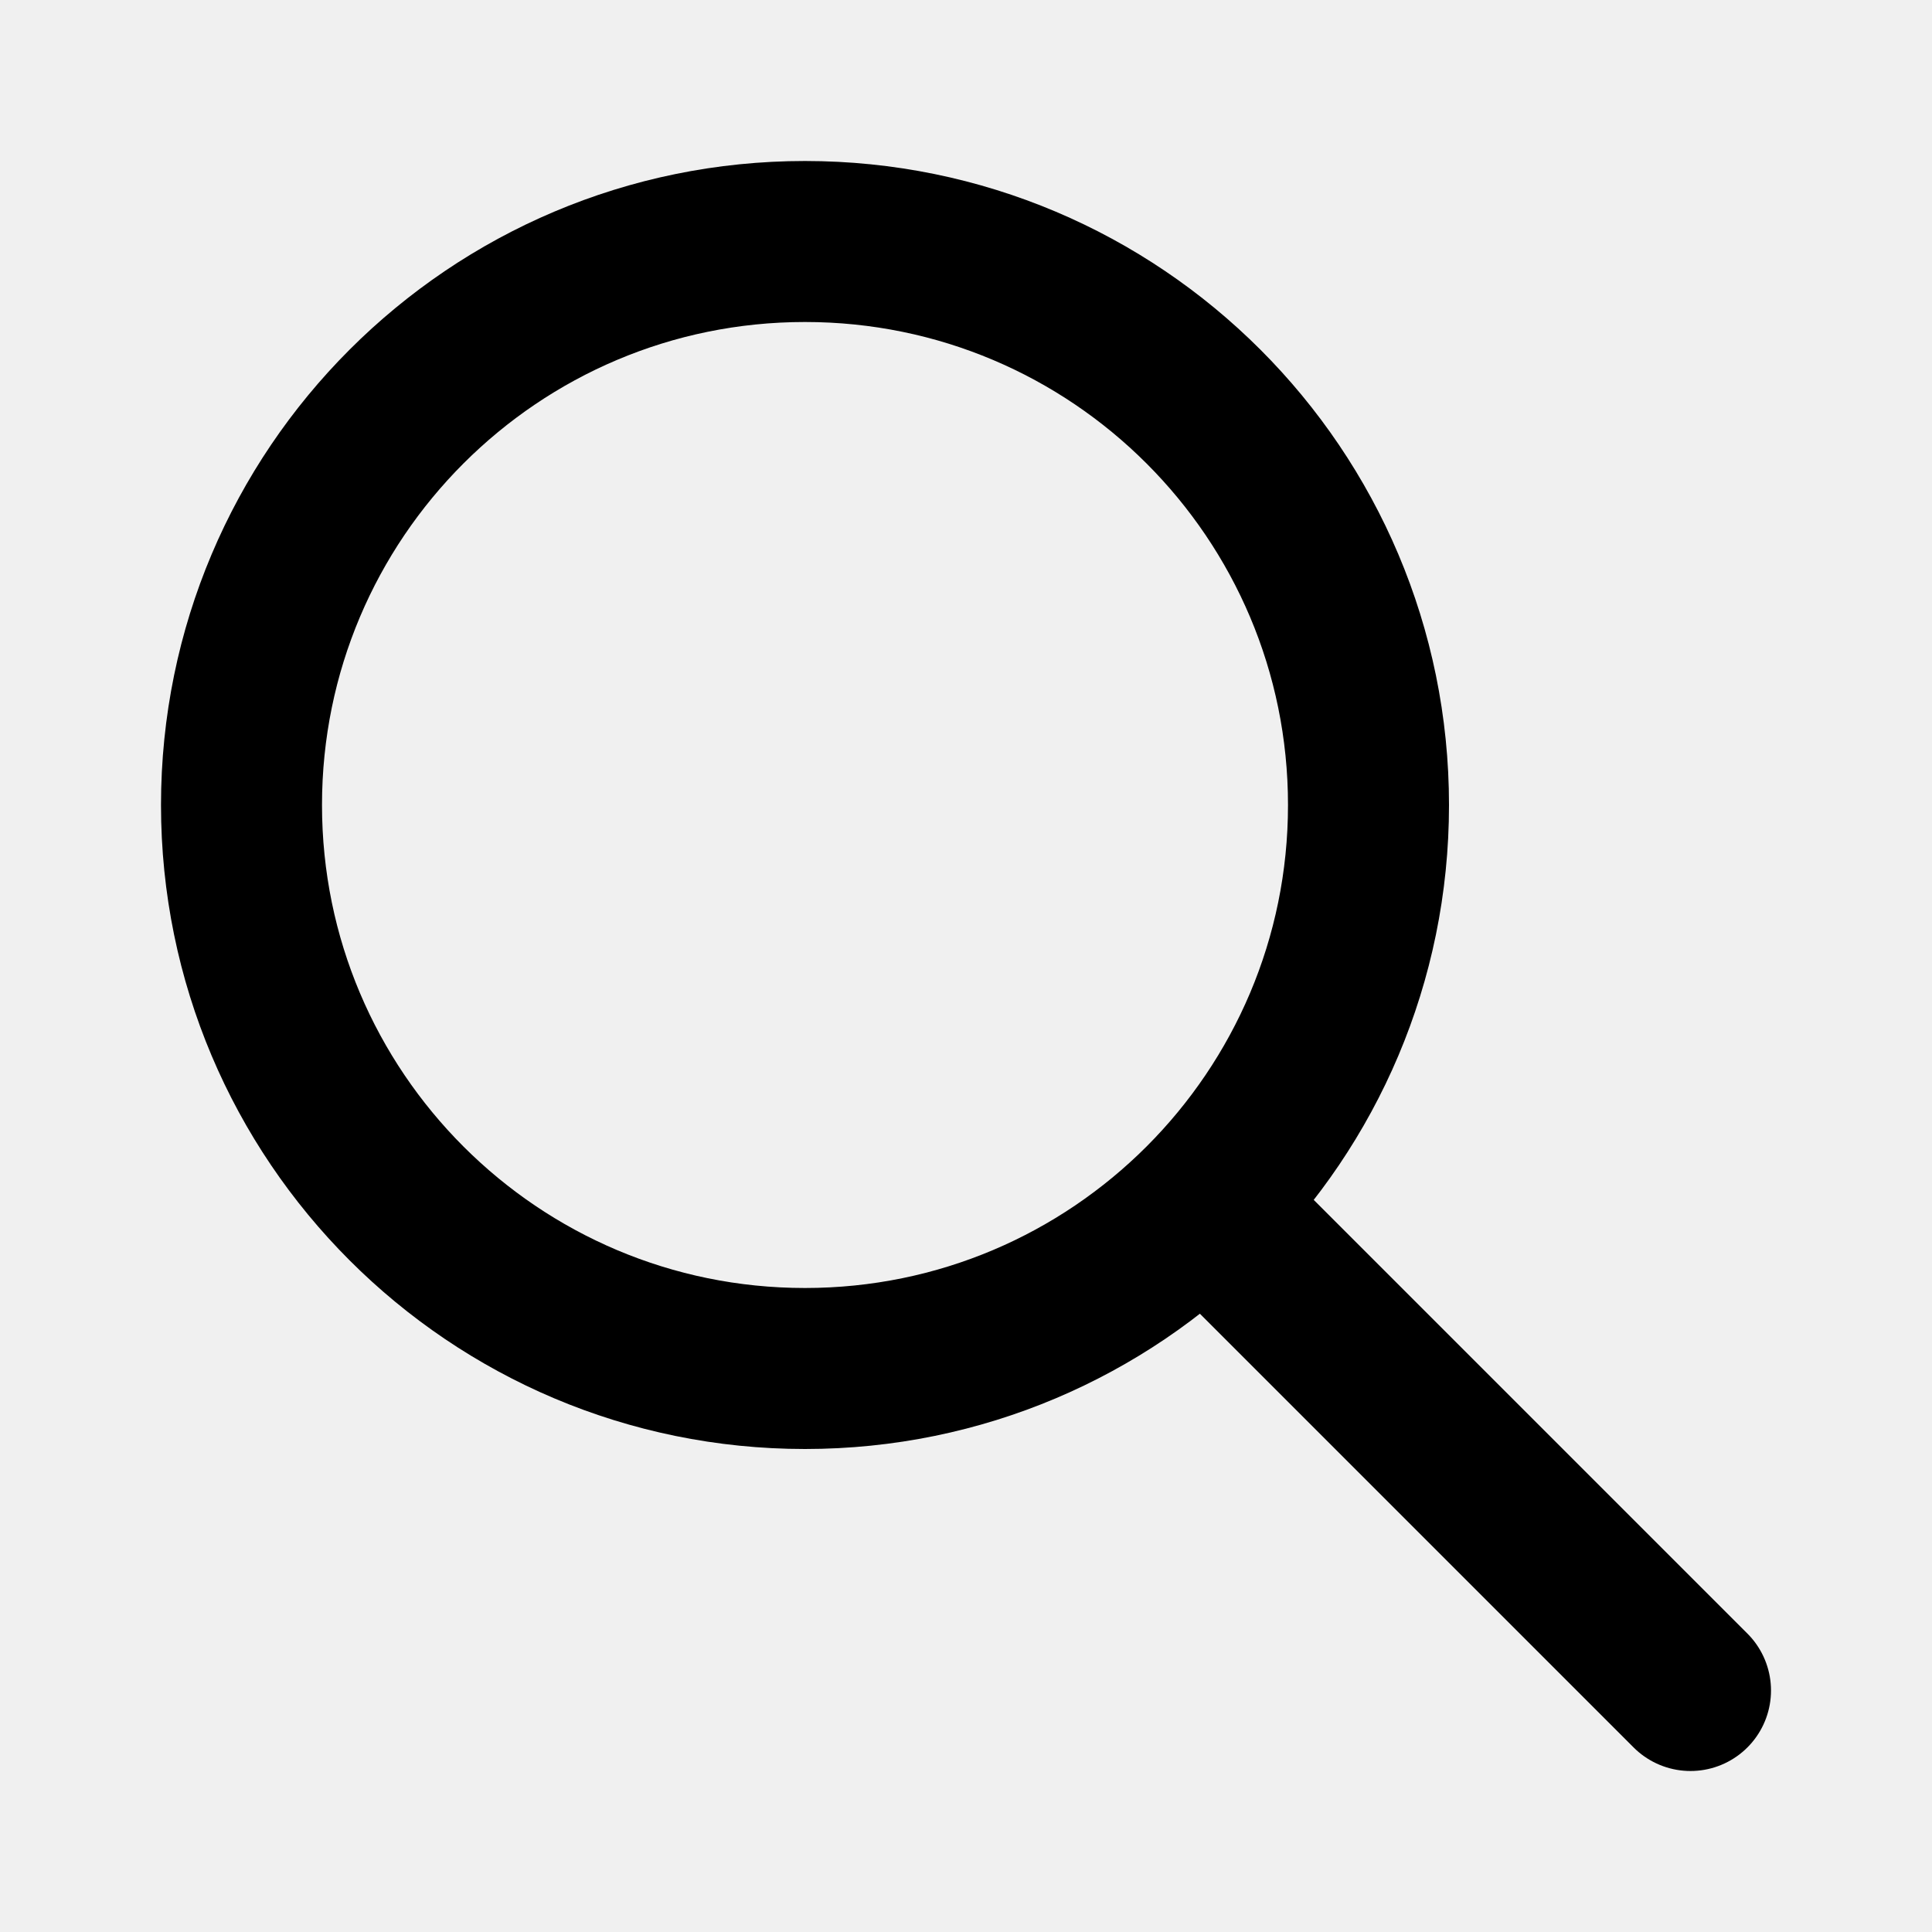
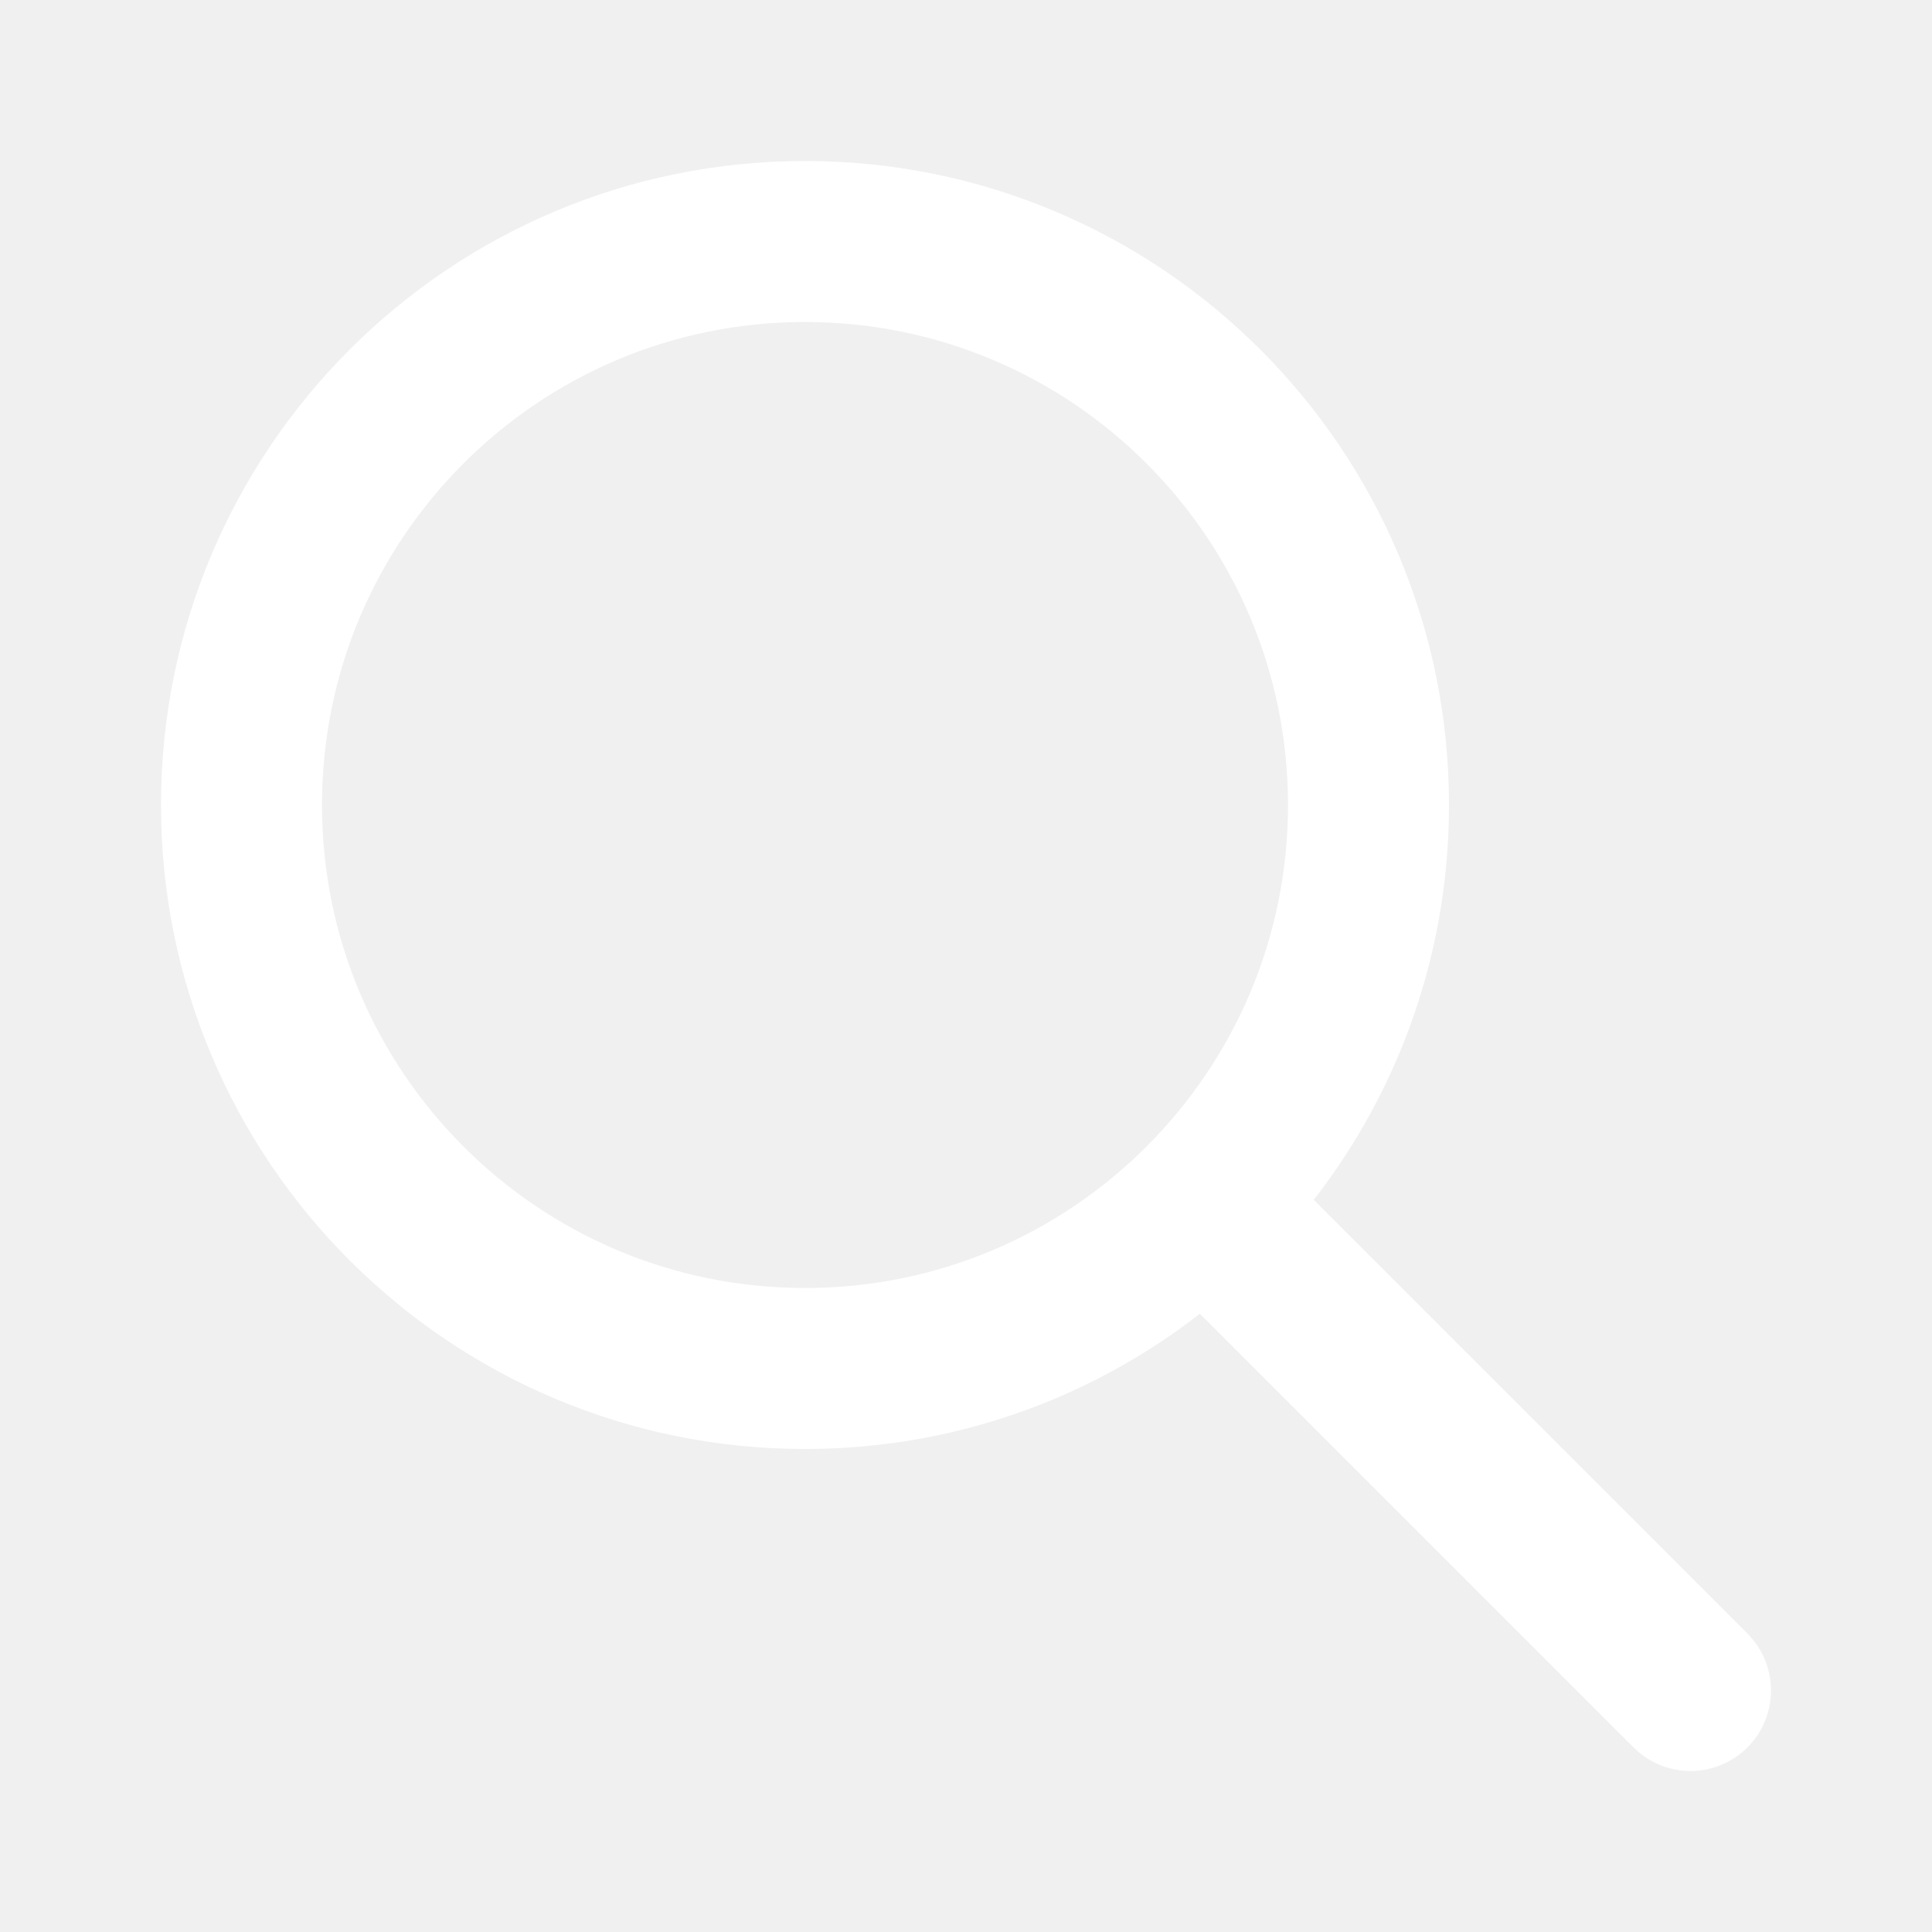
- <svg xmlns="http://www.w3.org/2000/svg" width="24" height="24" viewBox="0 0 24 24" fill="none" stroke="currentColor" stroke-width="2" stroke-linecap="round" stroke-linejoin="round" class="icon icon-tabler icons-tabler-outline icon-tabler-search">
+ <svg xmlns="http://www.w3.org/2000/svg" width="24" height="24" viewBox="0 0 24 24" fill="none" stroke="#ffffff" stroke-width="2" stroke-linecap="round" stroke-linejoin="round" class="icon icon-tabler icons-tabler-outline icon-tabler-search">
  <path stroke="none" d="M0 0h24v24H0z" fill="none" />
  <path d="M10 10m-7 0a7 7 0 1 0 14 0a7 7 0 1 0 -14 0" />
  <path d="M21 21l-6 -6" />
</svg>
